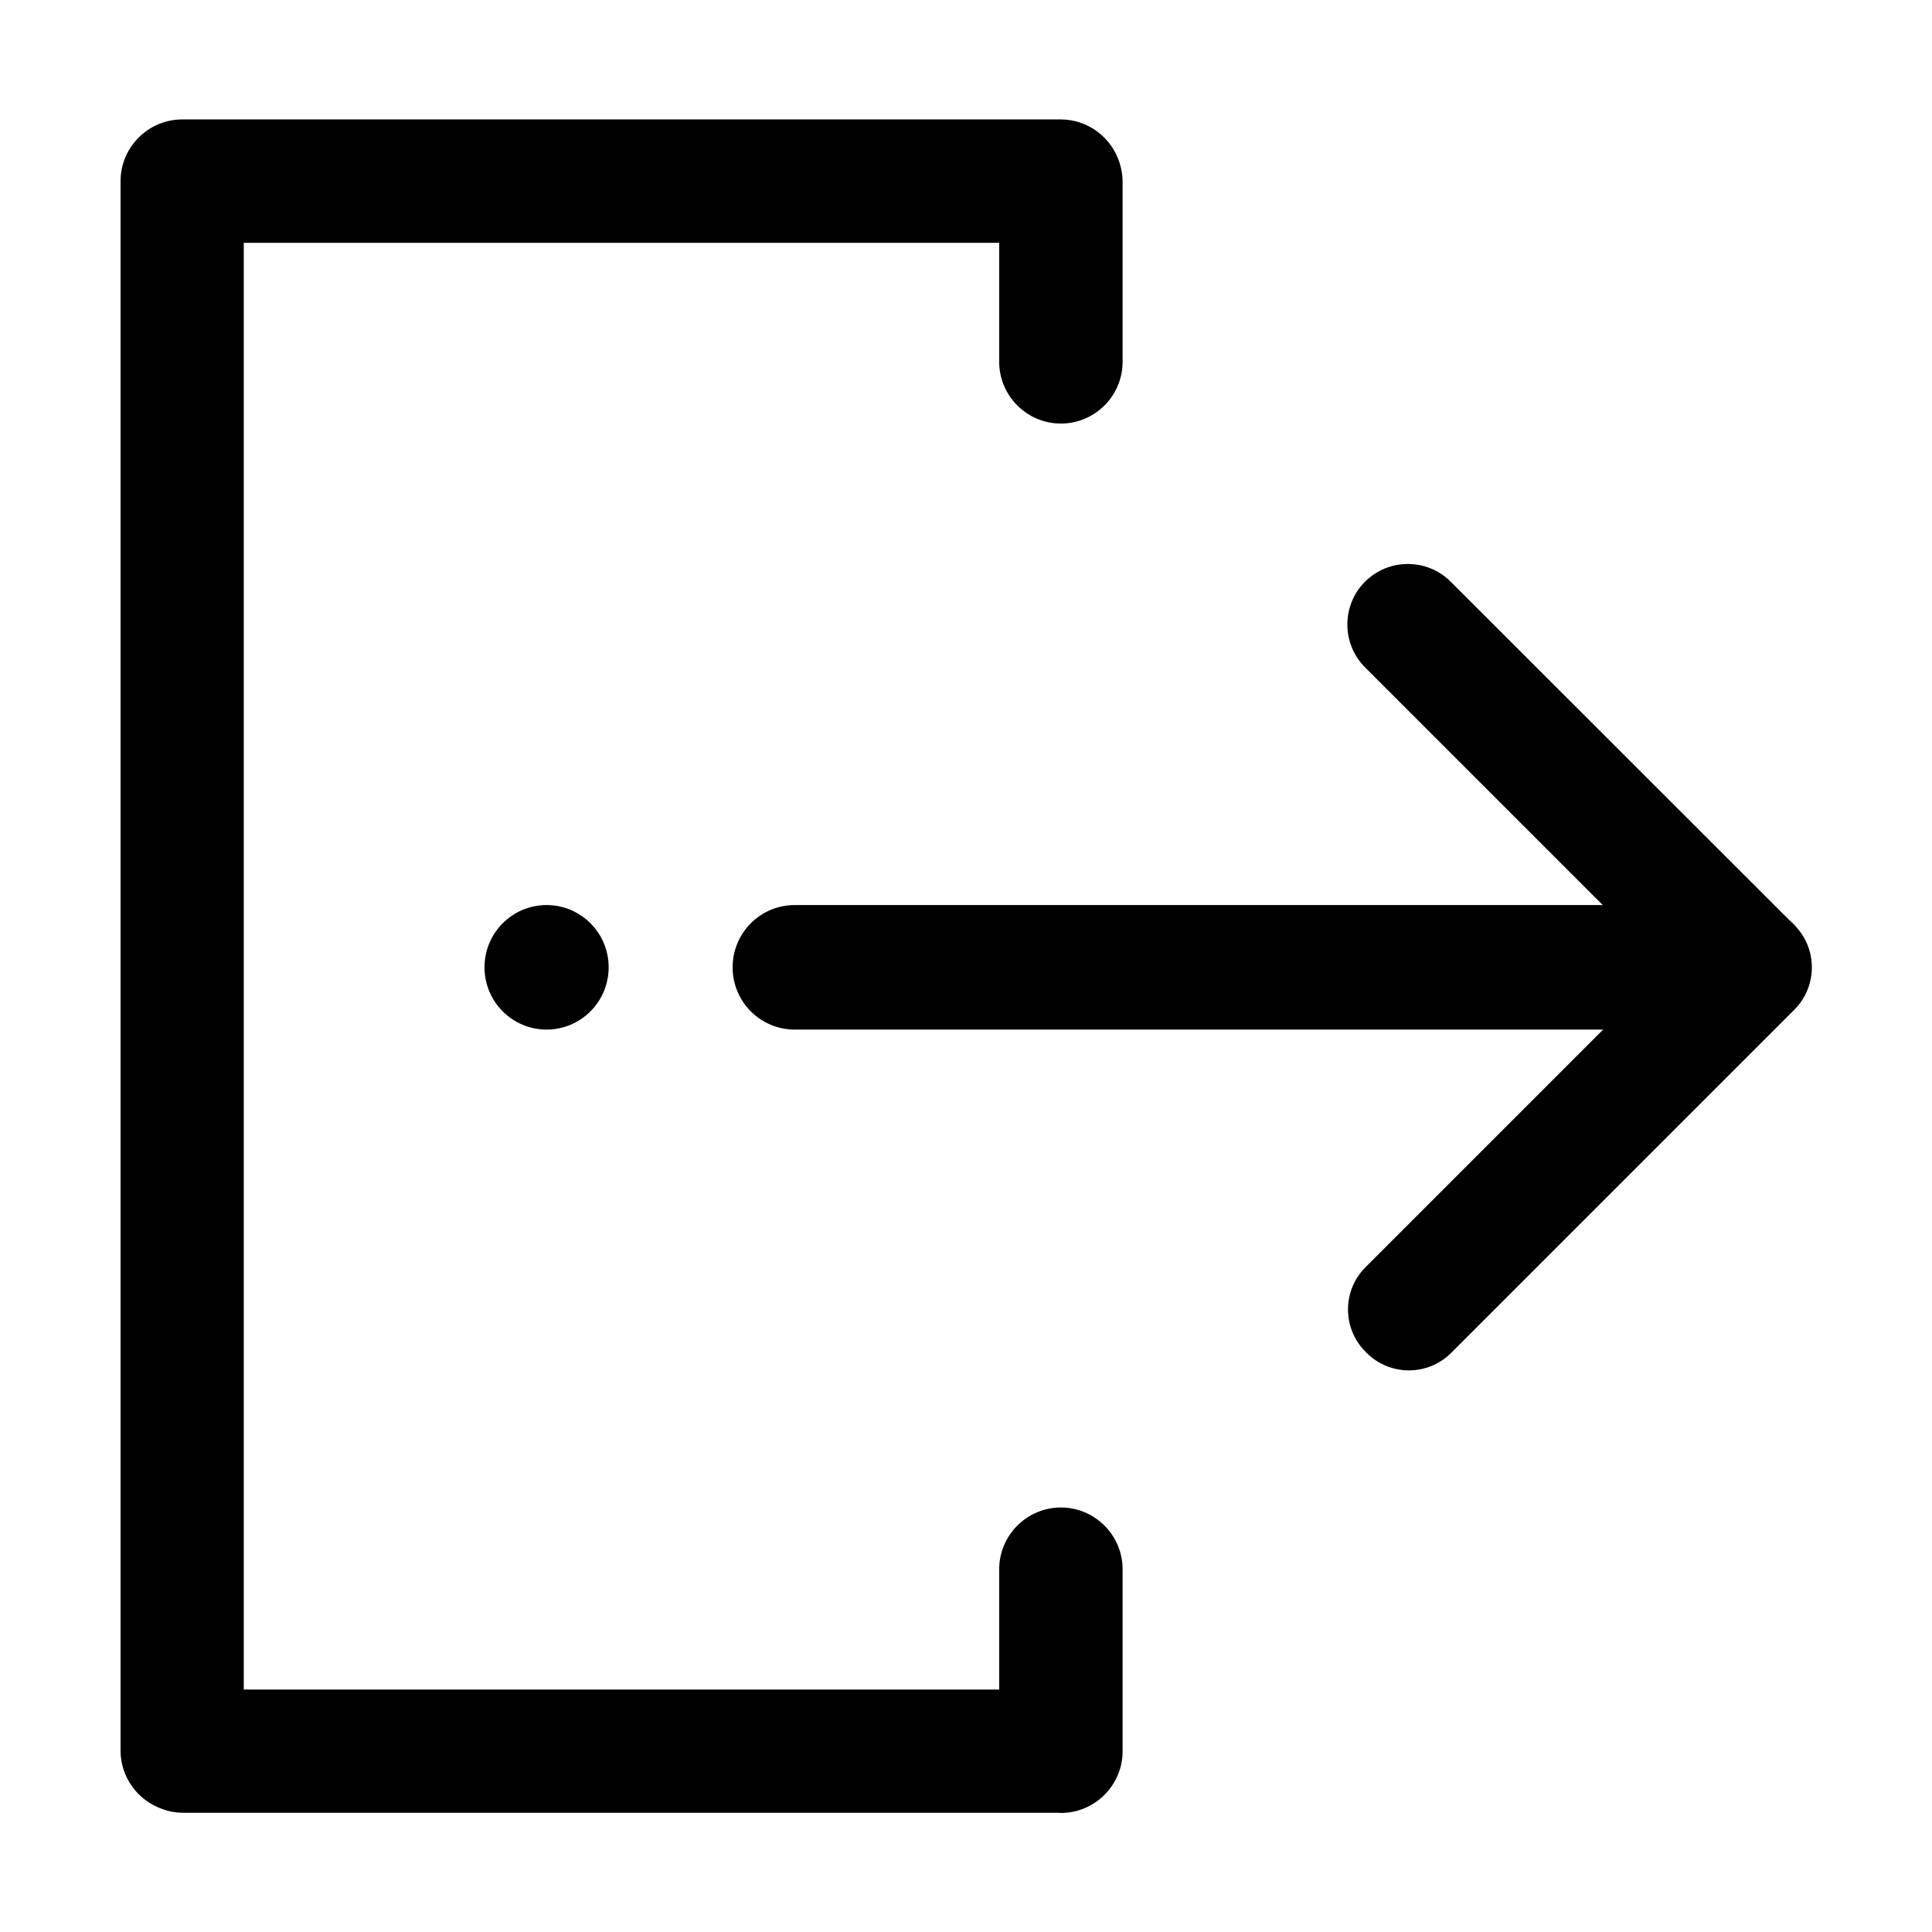
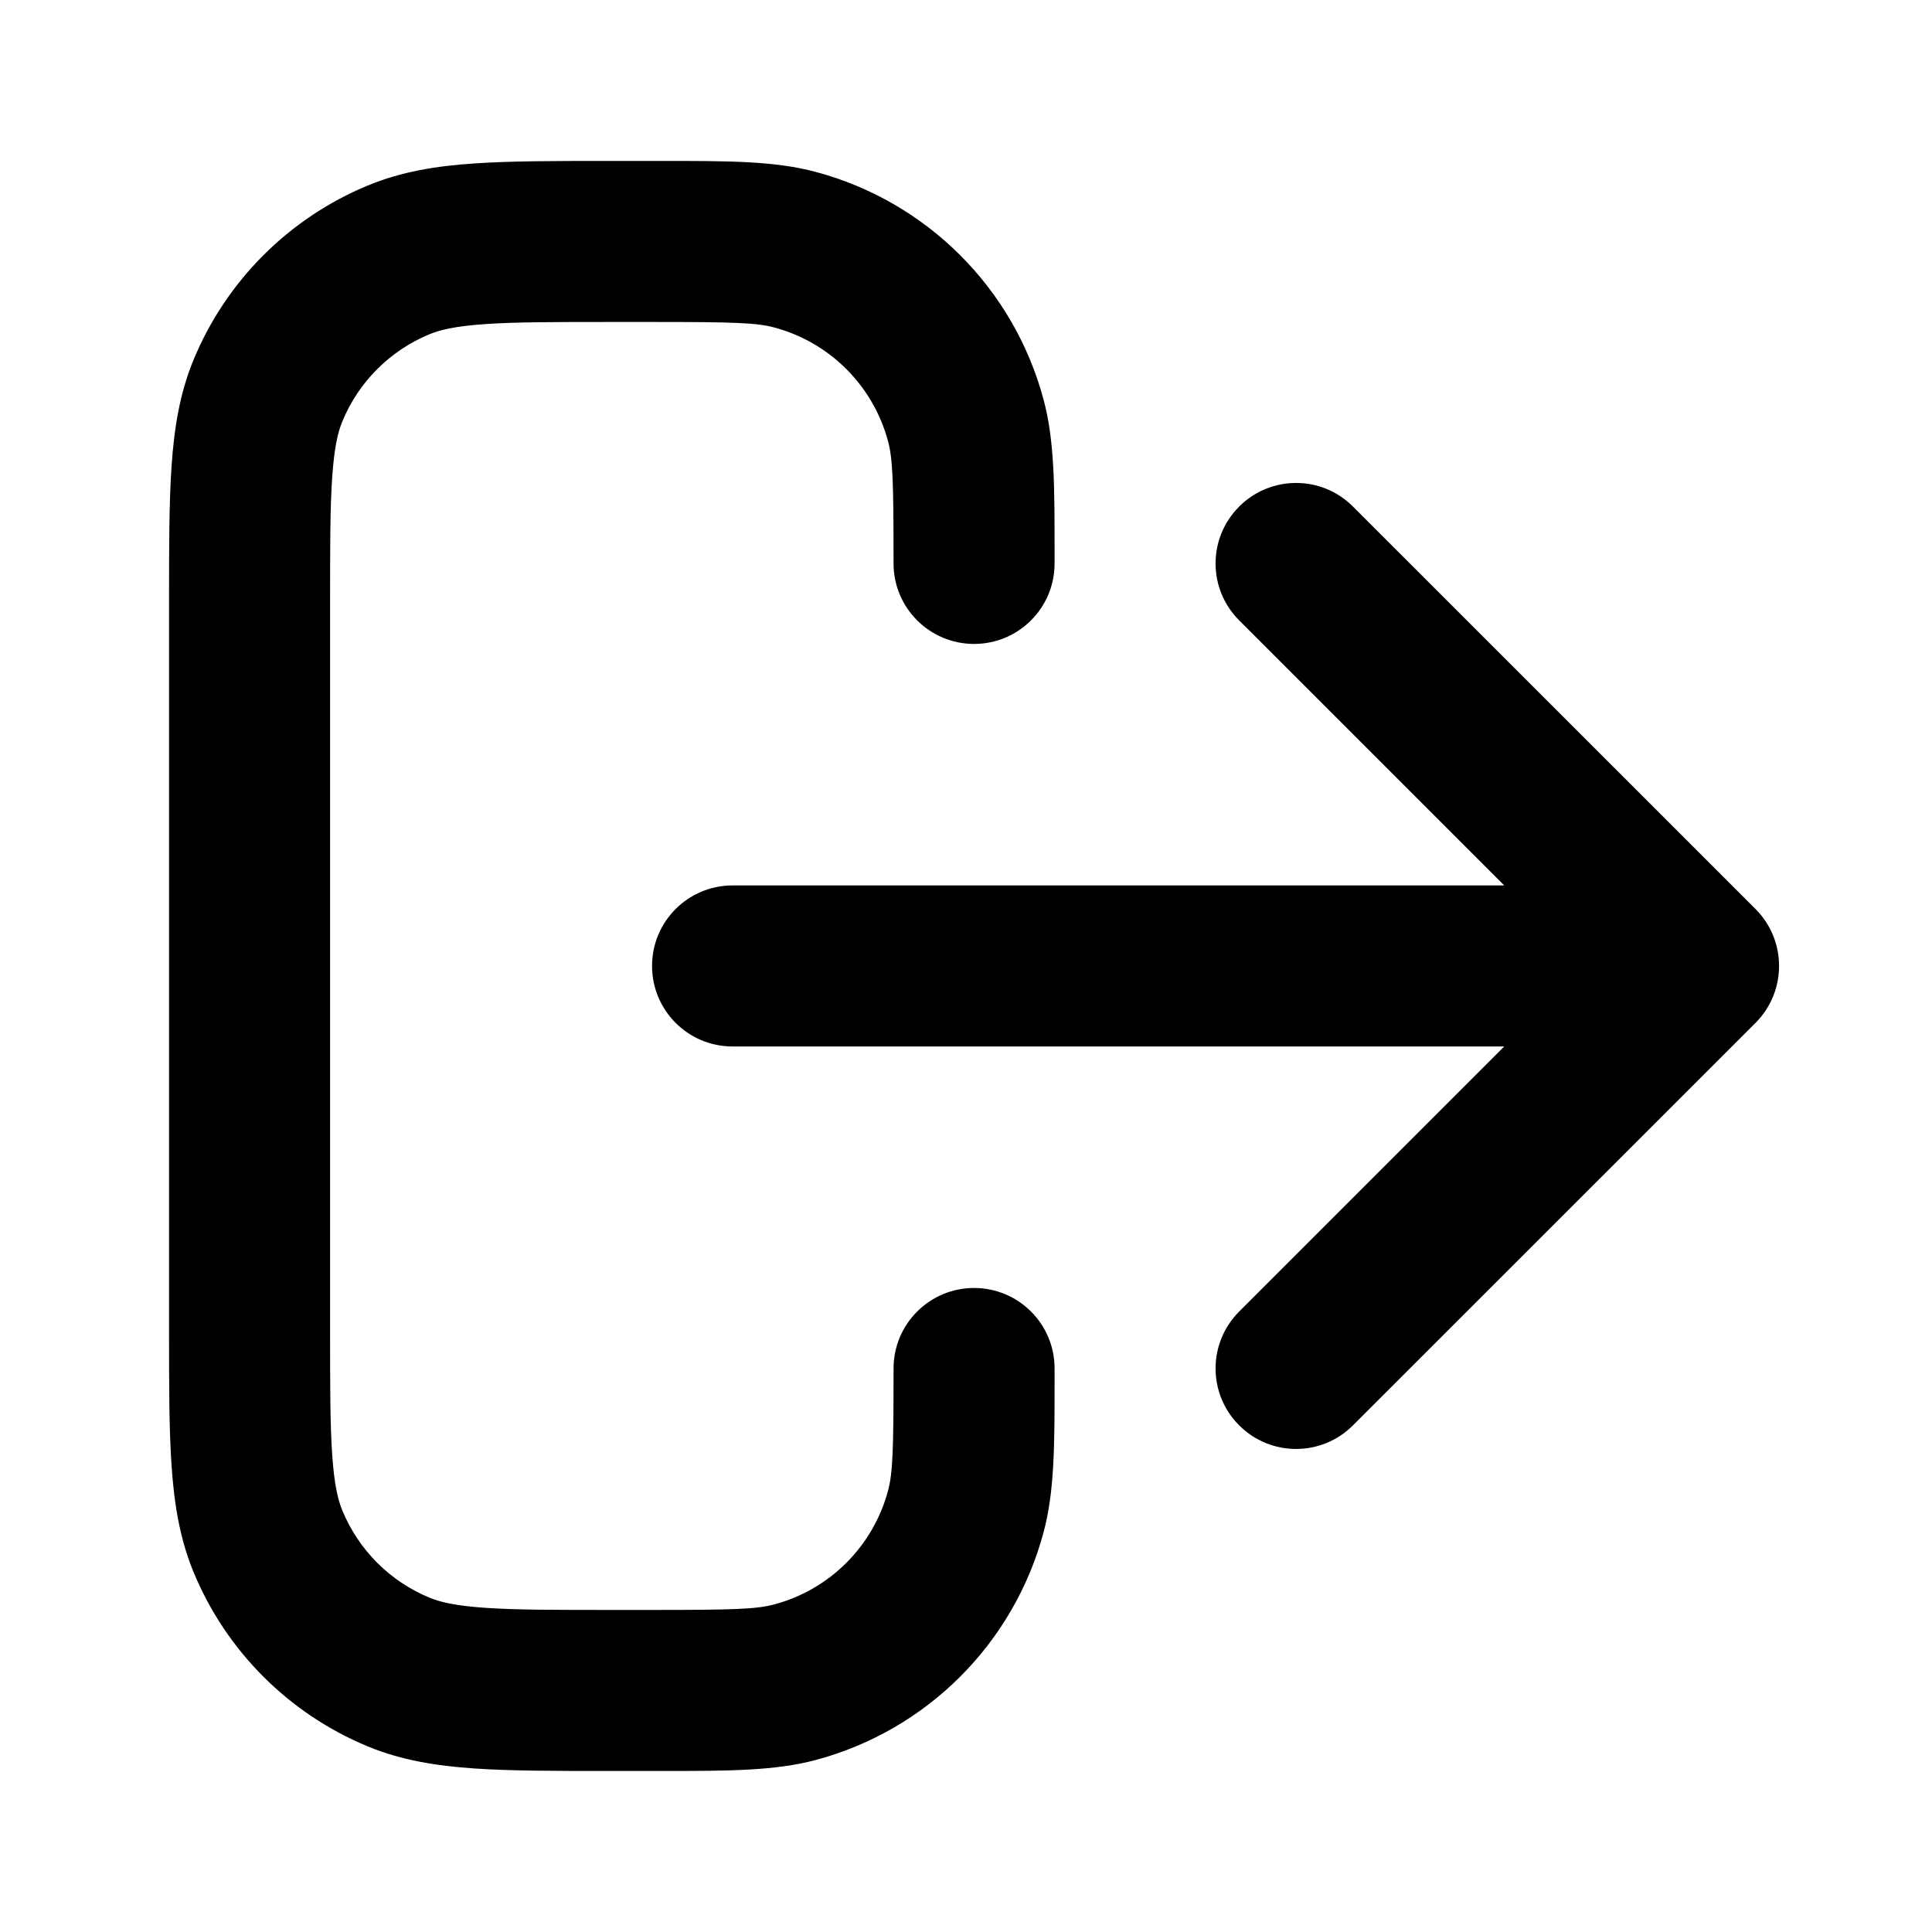
- <svg xmlns="http://www.w3.org/2000/svg" t="1689855121257" class="icon" viewBox="0 0 1024 1024" version="1.1" p-id="3135" width="64" height="64">
-   <path d="M952.7 492.1c-1.4-1.8-3.1-3.4-4.8-4.9l-179-178.9c-12.5-12.5-32.9-12.5-45.4 0s-12.5 32.9 0 45.4l126 126H421.3h-0.1c-18.2 0-32.9 14.8-32.9 33s14.7 33 32.9 33c0.3 0.1 0.5 0 0.7 0h427.8l-126 126c-12.3 12.3-12.3 32.4 0 44.7l0.7 0.7c12.3 12.3 32.4 12.3 44.7 0l182-182c11.7-11.7 12.3-30.6 1.6-43z" p-id="3136" />
-   <path d="M562.3 799c-18 0-32.7 14.7-32.7 32.7v63.8H129.2V128.7h400.4v63.1c0 18 14.7 32.7 32.7 32.7s32.7-14.7 32.7-32.7V96.3c0-3.5-0.6-6.8-1.6-10-4.2-13.3-16.6-23-31.2-23H96.6c-18 0-32.7 14.7-32.7 32.7v831.9c0 14.2 9.2 26.3 21.8 30.8 3.6 1.4 7.5 2.1 11.5 2.1h463.2c0.6 0 1.3 0.1 1.9 0.1 18 0 32.7-14.7 32.7-32.7v-96.5c0-18-14.7-32.7-32.7-32.7z" p-id="3137" />
-   <path d="M256.8 512.7a32.9 33 0 1 0 65.8 0 32.9 33 0 1 0-65.8 0Z" p-id="3138" />
+ <svg xmlns="http://www.w3.org/2000/svg" viewBox="0 0 20 20">
+   <path fill-rule="evenodd" clip-rule="evenodd" d="M8.015 3.39C7.83 3.34 7.579 3.333 6.75 3.333H6.333C5.74 3.333 5.336 3.333 5.022 3.355C4.716 3.376 4.557 3.414 4.446 3.46C4.037 3.629 3.713 3.953 3.544 4.362C3.498 4.473 3.46 4.632 3.439 4.938C3.417 5.252 3.417 5.656 3.417 6.249V13.749C3.417 14.343 3.417 14.747 3.439 15.061C3.46 15.367 3.498 15.526 3.544 15.637C3.713 16.046 4.037 16.37 4.446 16.539C4.557 16.585 4.716 16.623 5.022 16.644C5.336 16.666 5.74 16.666 6.333 16.666H6.75C7.579 16.666 7.83 16.659 8.015 16.609C8.59 16.455 9.039 16.006 9.193 15.431C9.243 15.246 9.25 14.995 9.25 14.166C9.25 13.706 9.623 13.333 10.084 13.333C10.544 13.333 10.917 13.706 10.917 14.166C10.917 14.205 10.917 14.243 10.917 14.281C10.917 14.944 10.918 15.436 10.803 15.862C10.495 17.012 9.596 17.911 8.446 18.219C8.02 18.333 7.528 18.333 6.865 18.333C6.827 18.333 6.789 18.333 6.75 18.333H6.305C5.747 18.333 5.286 18.333 4.909 18.307C4.518 18.28 4.156 18.223 3.808 18.079C2.991 17.741 2.342 17.092 2.004 16.275C1.86 15.927 1.803 15.565 1.776 15.174C1.75 14.797 1.75 14.336 1.75 13.778V6.221C1.75 5.663 1.75 5.202 1.776 4.825C1.803 4.434 1.86 4.072 2.004 3.724C2.342 2.907 2.991 2.258 3.808 1.92C4.156 1.776 4.518 1.718 4.909 1.692C5.286 1.666 5.747 1.666 6.305 1.666L6.75 1.666C6.789 1.666 6.827 1.666 6.865 1.666C7.528 1.666 8.02 1.665 8.446 1.78C9.596 2.088 10.495 2.986 10.803 4.137C10.918 4.563 10.917 5.055 10.917 5.718C10.917 5.756 10.917 5.794 10.917 5.833C10.917 6.293 10.544 6.666 10.084 6.666C9.623 6.666 9.25 6.293 9.25 5.833C9.25 5.004 9.243 4.753 9.193 4.568C9.039 3.993 8.59 3.544 8.015 3.39ZM12.828 5.244C13.153 4.918 13.681 4.918 14.006 5.244L18.173 9.41C18.498 9.736 18.498 10.263 18.173 10.589L14.006 14.755C13.681 15.081 13.153 15.081 12.828 14.755C12.502 14.43 12.502 13.902 12.828 13.577L15.572 10.833H7.583C7.123 10.833 6.75 10.46 6.75 9.999C6.75 9.539 7.123 9.166 7.583 9.166H15.572L12.828 6.422C12.502 6.097 12.502 5.569 12.828 5.244Z" />
</svg>
